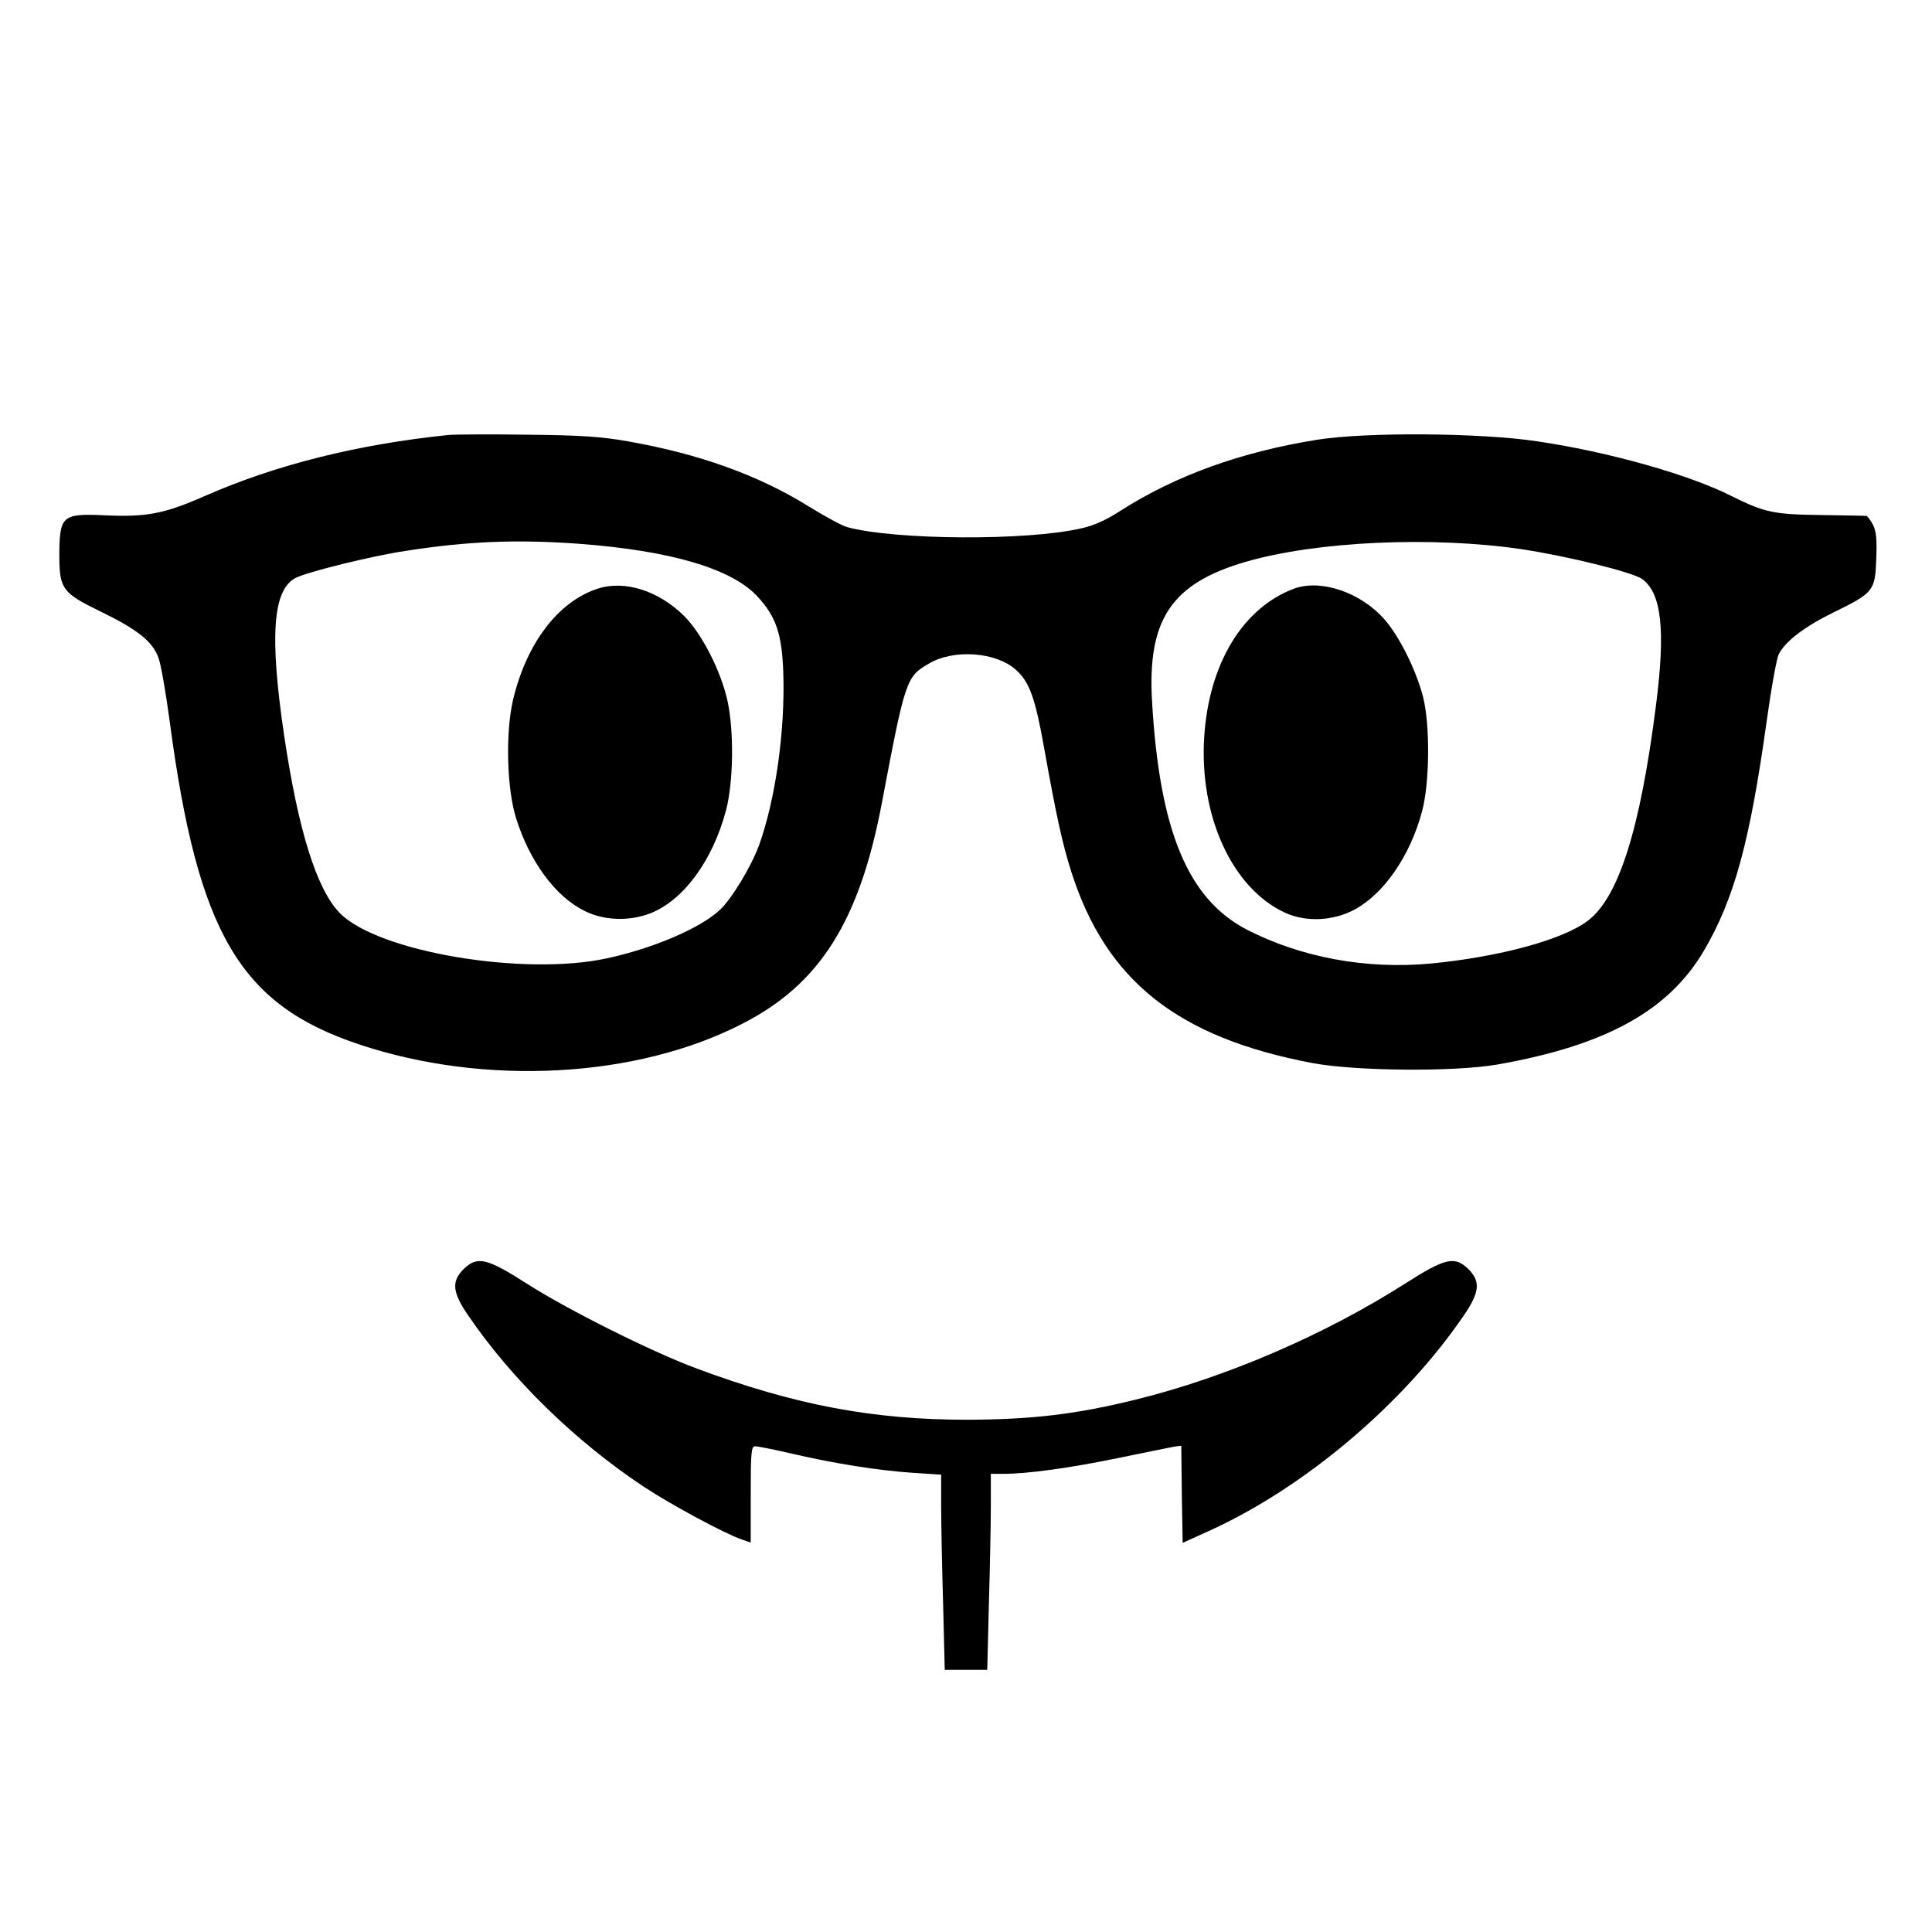
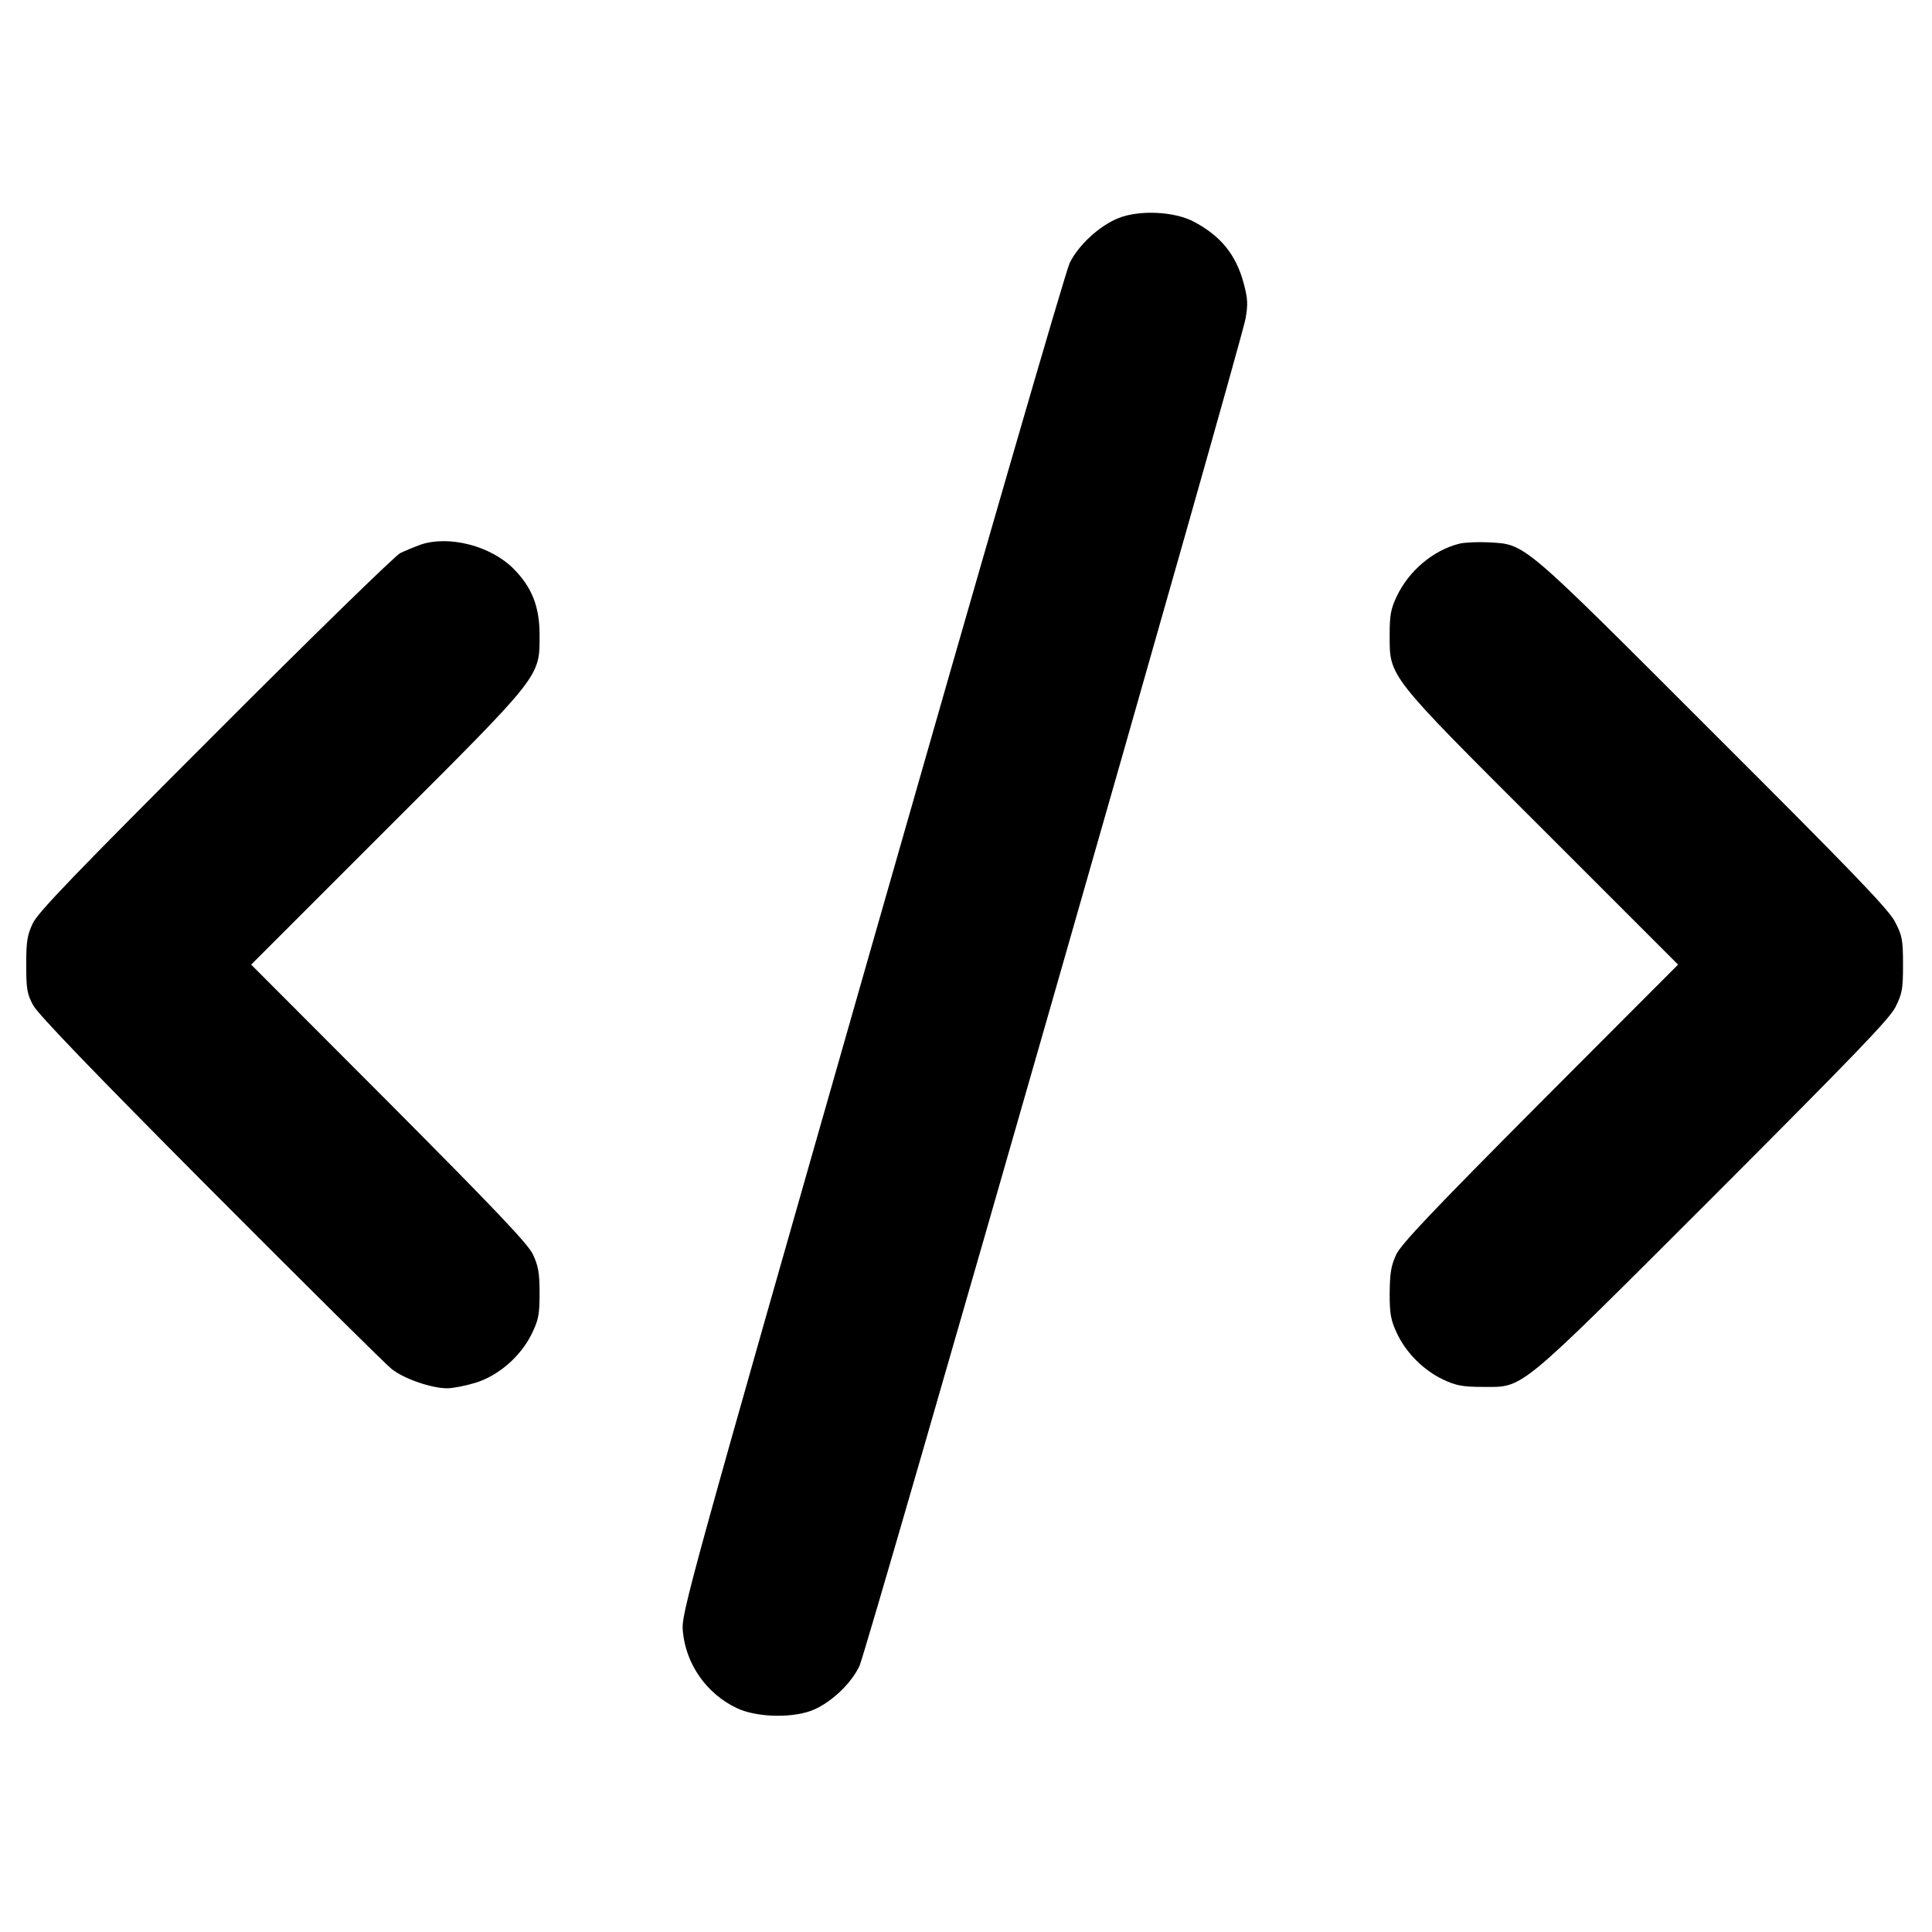
<svg xmlns="http://www.w3.org/2000/svg" version="1.0" width="700pt" height="700pt" viewBox="0 0 700 700" preserveAspectRatio="xMidYMid meet">
  <g transform="translate(0,700) scale(0.1,-0.1)" fill="#000000" stroke="none">
-     <path d="M1625 5424 c-330 -34 -626 -108 -885 -222 -146 -64 -209 -76 -361 -69 -156 7 -164 -1 -164 -153 1 -113 12 -129 148 -195 134 -65 190 -109 211 -168 9 -23 27 -127 41 -232 102 -766 254 -1025 686 -1169 455 -152 1005 -123 1389 75 280 143 424 371 505 799 85 448 88 458 171 506 90 53 243 42 315 -23 50 -45 70 -103 103 -288 42 -235 65 -342 98 -445 126 -394 386 -600 875 -692 157 -29 512 -32 668 -5 393 69 621 195 749 413 109 186 166 394 226 824 17 123 37 235 45 250 24 47 94 100 198 151 145 71 151 78 155 193 3 72 0 101 -12 125 -9 17 -20 31 -24 32 -4 0 -79 2 -167 3 -170 2 -203 10 -320 68 -153 78 -447 161 -705 199 -205 31 -619 34 -796 6 -276 -44 -513 -129 -715 -258 -49 -32 -97 -54 -140 -63 -196 -46 -675 -43 -849 4 -19 5 -81 39 -138 74 -181 113 -396 191 -657 237 -96 17 -168 22 -365 24 -135 2 -263 1 -285 -1z m470 -394 c337 -25 559 -91 651 -193 67 -73 87 -136 92 -274 7 -211 -28 -459 -88 -626 -29 -78 -99 -194 -142 -234 -71 -66 -238 -138 -408 -175 -302 -66 -831 23 -969 164 -83 85 -150 297 -201 640 -54 363 -42 531 41 574 43 22 277 80 399 98 223 35 401 42 625 26z m3419 -20 c165 -25 401 -83 436 -108 70 -51 85 -184 50 -457 -57 -449 -135 -696 -247 -781 -91 -69 -320 -131 -568 -155 -236 -22 -471 22 -668 123 -213 111 -316 358 -343 828 -17 296 71 426 338 504 258 75 676 94 1002 46z" />
-     <path d="M2165 4867 c-143 -47 -257 -197 -306 -402 -28 -120 -23 -322 11 -430 49 -156 142 -283 247 -335 69 -35 160 -39 237 -10 121 46 229 192 277 376 26 100 29 284 5 394 -23 106 -92 243 -157 308 -93 92 -216 131 -314 99z" />
-     <path d="M4688 4867 c-186 -70 -308 -272 -325 -538 -18 -287 102 -548 293 -636 77 -35 175 -30 253 12 106 58 200 194 243 354 28 102 30 314 4 416 -25 97 -86 220 -140 281 -86 98 -231 147 -328 111z" />
-     <path d="M1679 2401 c-44 -44 -40 -84 18 -168 157 -230 387 -455 636 -620 97 -64 291 -169 355 -191 l32 -11 0 175 c0 152 2 174 16 174 8 0 65 -11 125 -25 162 -38 323 -63 443 -71 l106 -7 0 -112 c0 -61 3 -220 7 -353 l6 -242 77 0 77 0 6 242 c4 133 7 292 7 355 l0 113 45 0 c87 0 241 21 415 57 96 20 187 38 202 41 l28 4 2 -176 3 -176 95 43 c345 156 704 459 923 780 58 84 62 124 18 168 -50 49 -83 42 -229 -51 -291 -186 -651 -341 -977 -421 -219 -54 -377 -72 -610 -73 -342 0 -624 53 -979 185 -163 60 -472 215 -617 308 -147 94 -180 101 -230 52z" />
+     <path d="M4053 6210 c-68 -27 -144 -96 -177 -162 -15 -30 -323 -1093 -717 -2473 -672 -2353 -691 -2422 -685 -2485 11 -120 86 -227 196 -279 74 -35 210 -37 282 -4 64 29 133 95 162 157 27 56 1381 4783 1399 4882 9 52 8 72 -7 128 -28 104 -84 172 -181 223 -70 37 -196 43 -272 13z" />
+     <path d="M1525 5027 c-22 -8 -56 -22 -75 -31 -19 -10 -321 -304 -671 -655 -504 -504 -641 -646 -660 -686 -20 -42 -24 -65 -24 -150 0 -88 3 -106 25 -147 17 -32 218 -241 642 -667 340 -341 635 -634 657 -651 43 -35 144 -70 201 -70 21 0 67 9 103 20 84 26 164 96 204 178 24 50 28 68 28 147 0 74 -5 99 -24 140 -19 39 -133 159 -522 550 l-499 500 490 490 c565 564 555 551 555 705 0 102 -28 173 -95 240 -82 82 -232 121 -335 87z" />
+     <path d="M5287 5030 c-95 -24 -182 -98 -226 -190 -22 -46 -26 -69 -26 -140 0 -154 -10 -141 555 -705 l490 -490 -499 -500 c-390 -392 -503 -511 -522 -550 -19 -41 -23 -66 -24 -140 0 -77 4 -98 27 -147 33 -70 96 -133 168 -167 45 -21 70 -26 140 -26 154 0 117 -30 837 689 503 504 637 642 660 686 25 50 28 65 28 155 0 90 -3 105 -29 155 -22 44 -156 183 -660 686 -699 699 -677 681 -812 689 -38 2 -86 0 -107 -5z" />
  </g>
</svg>
